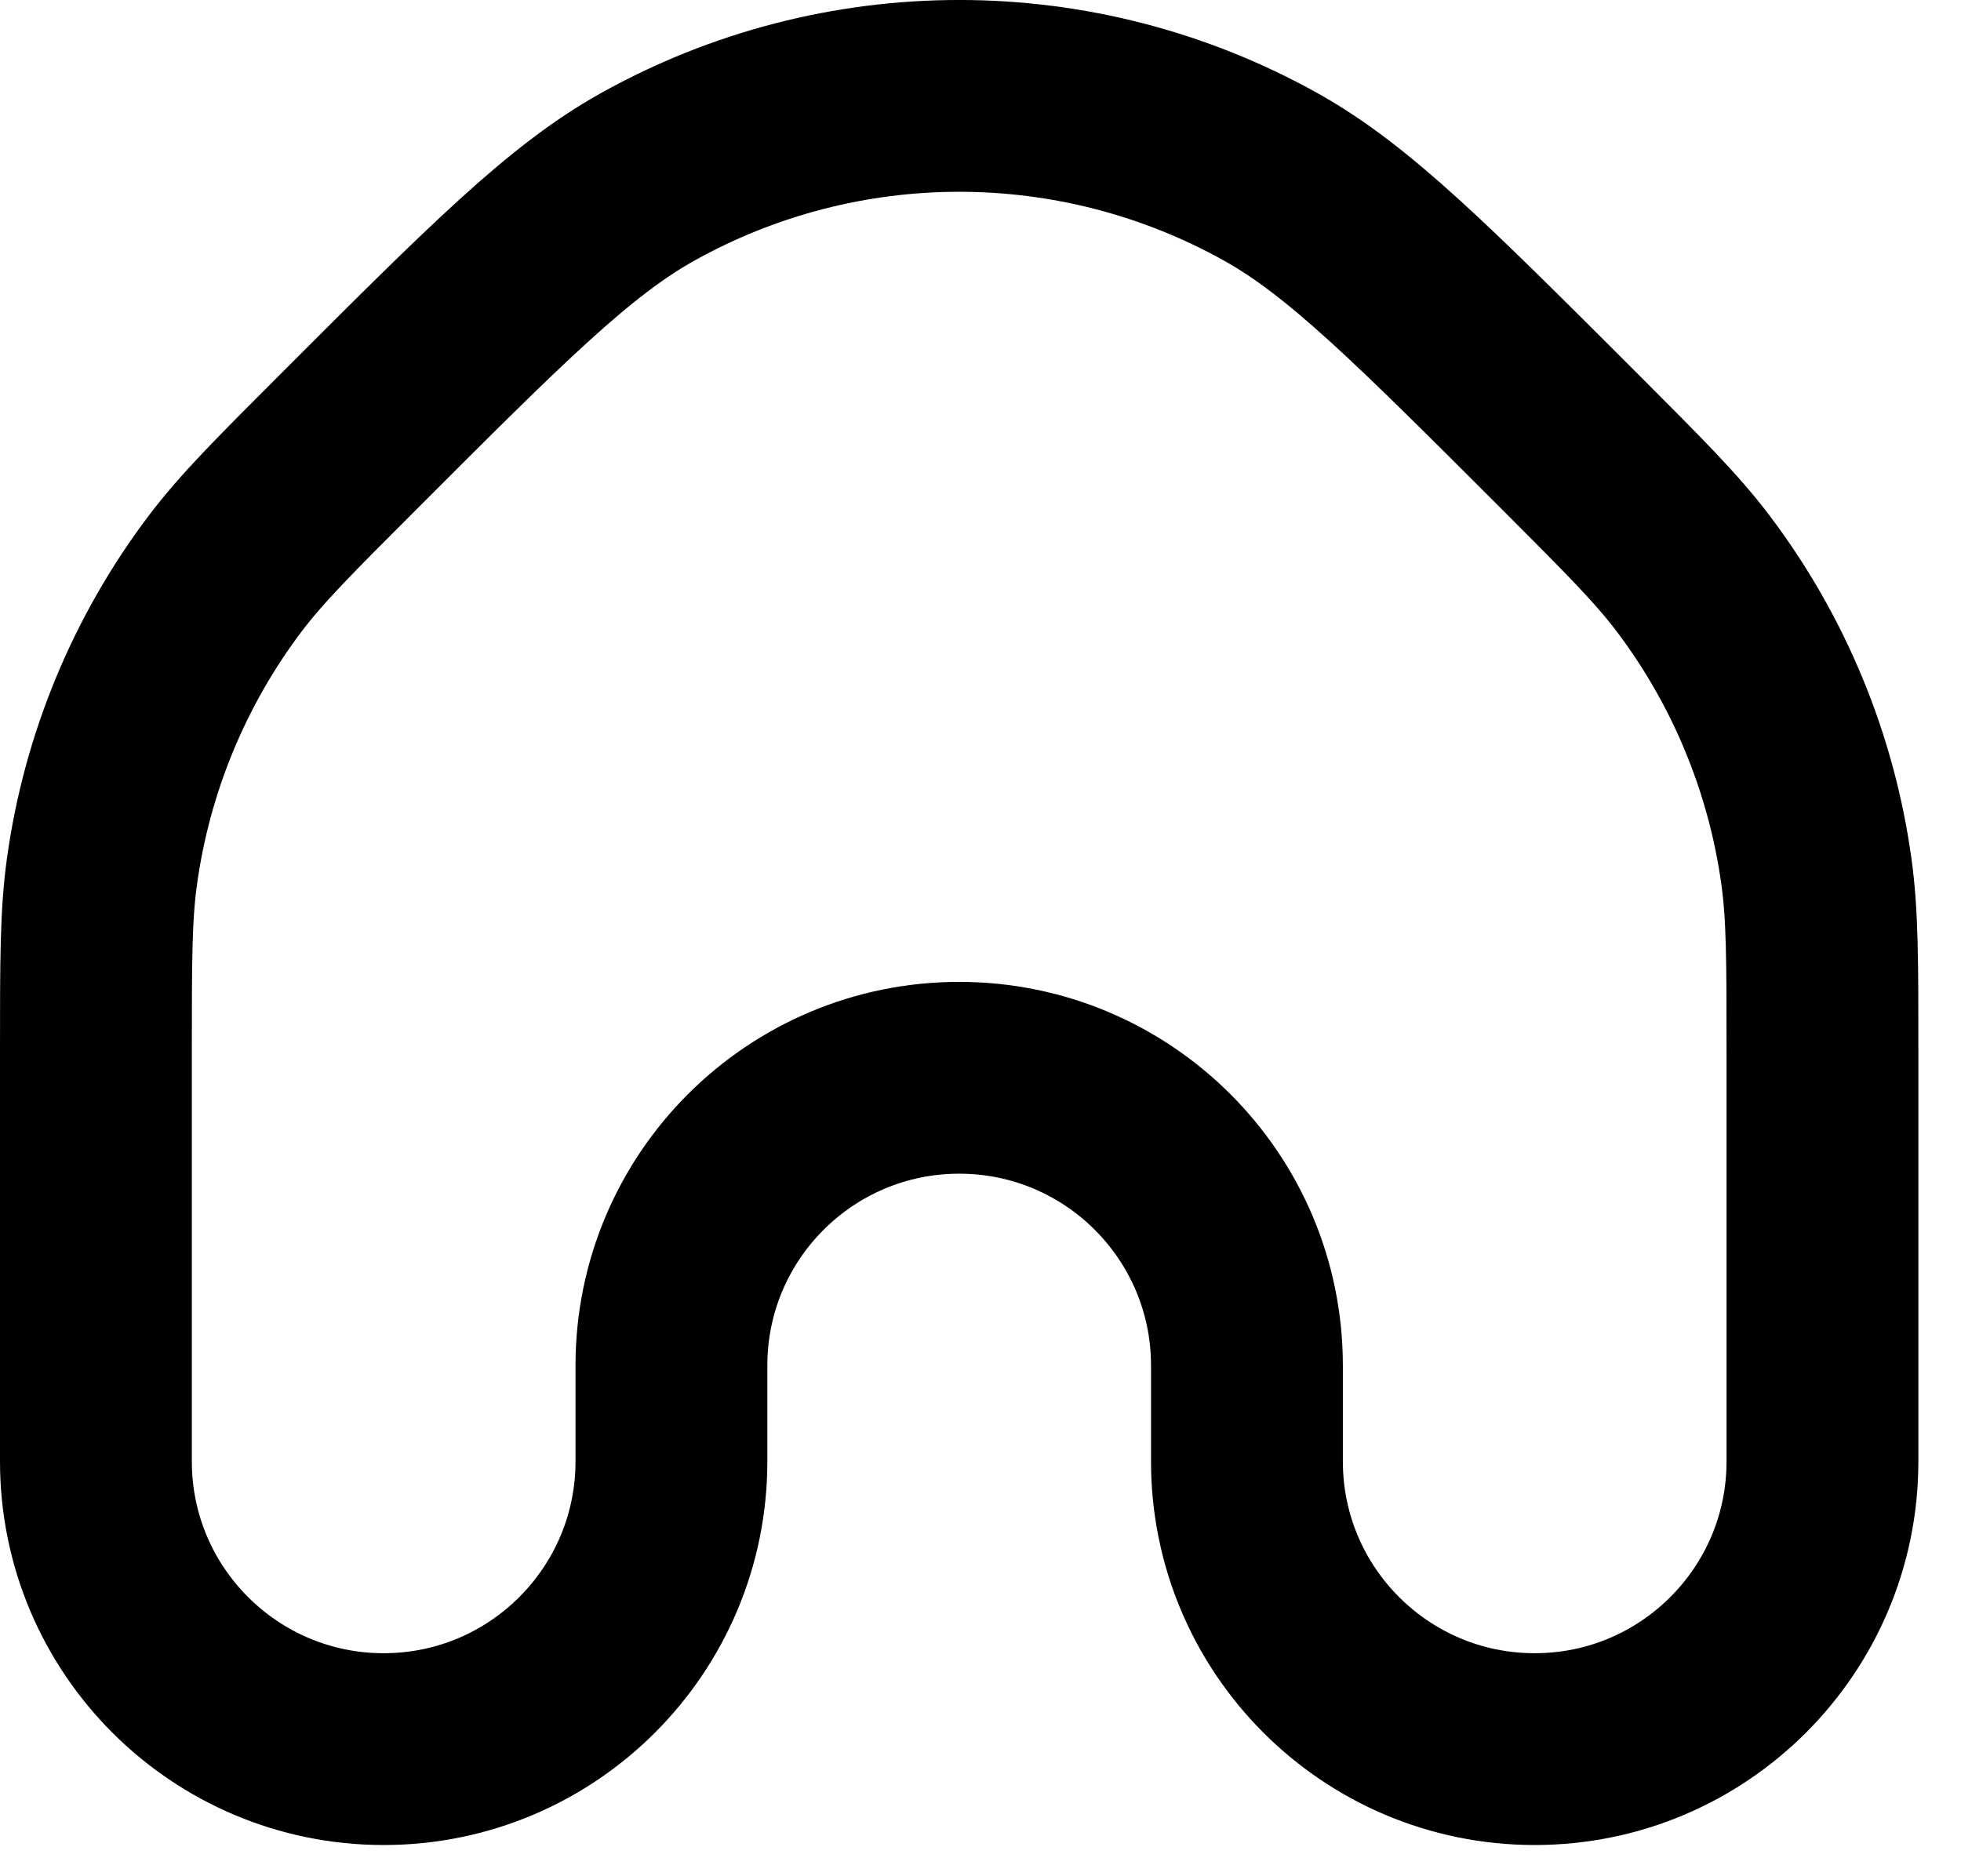
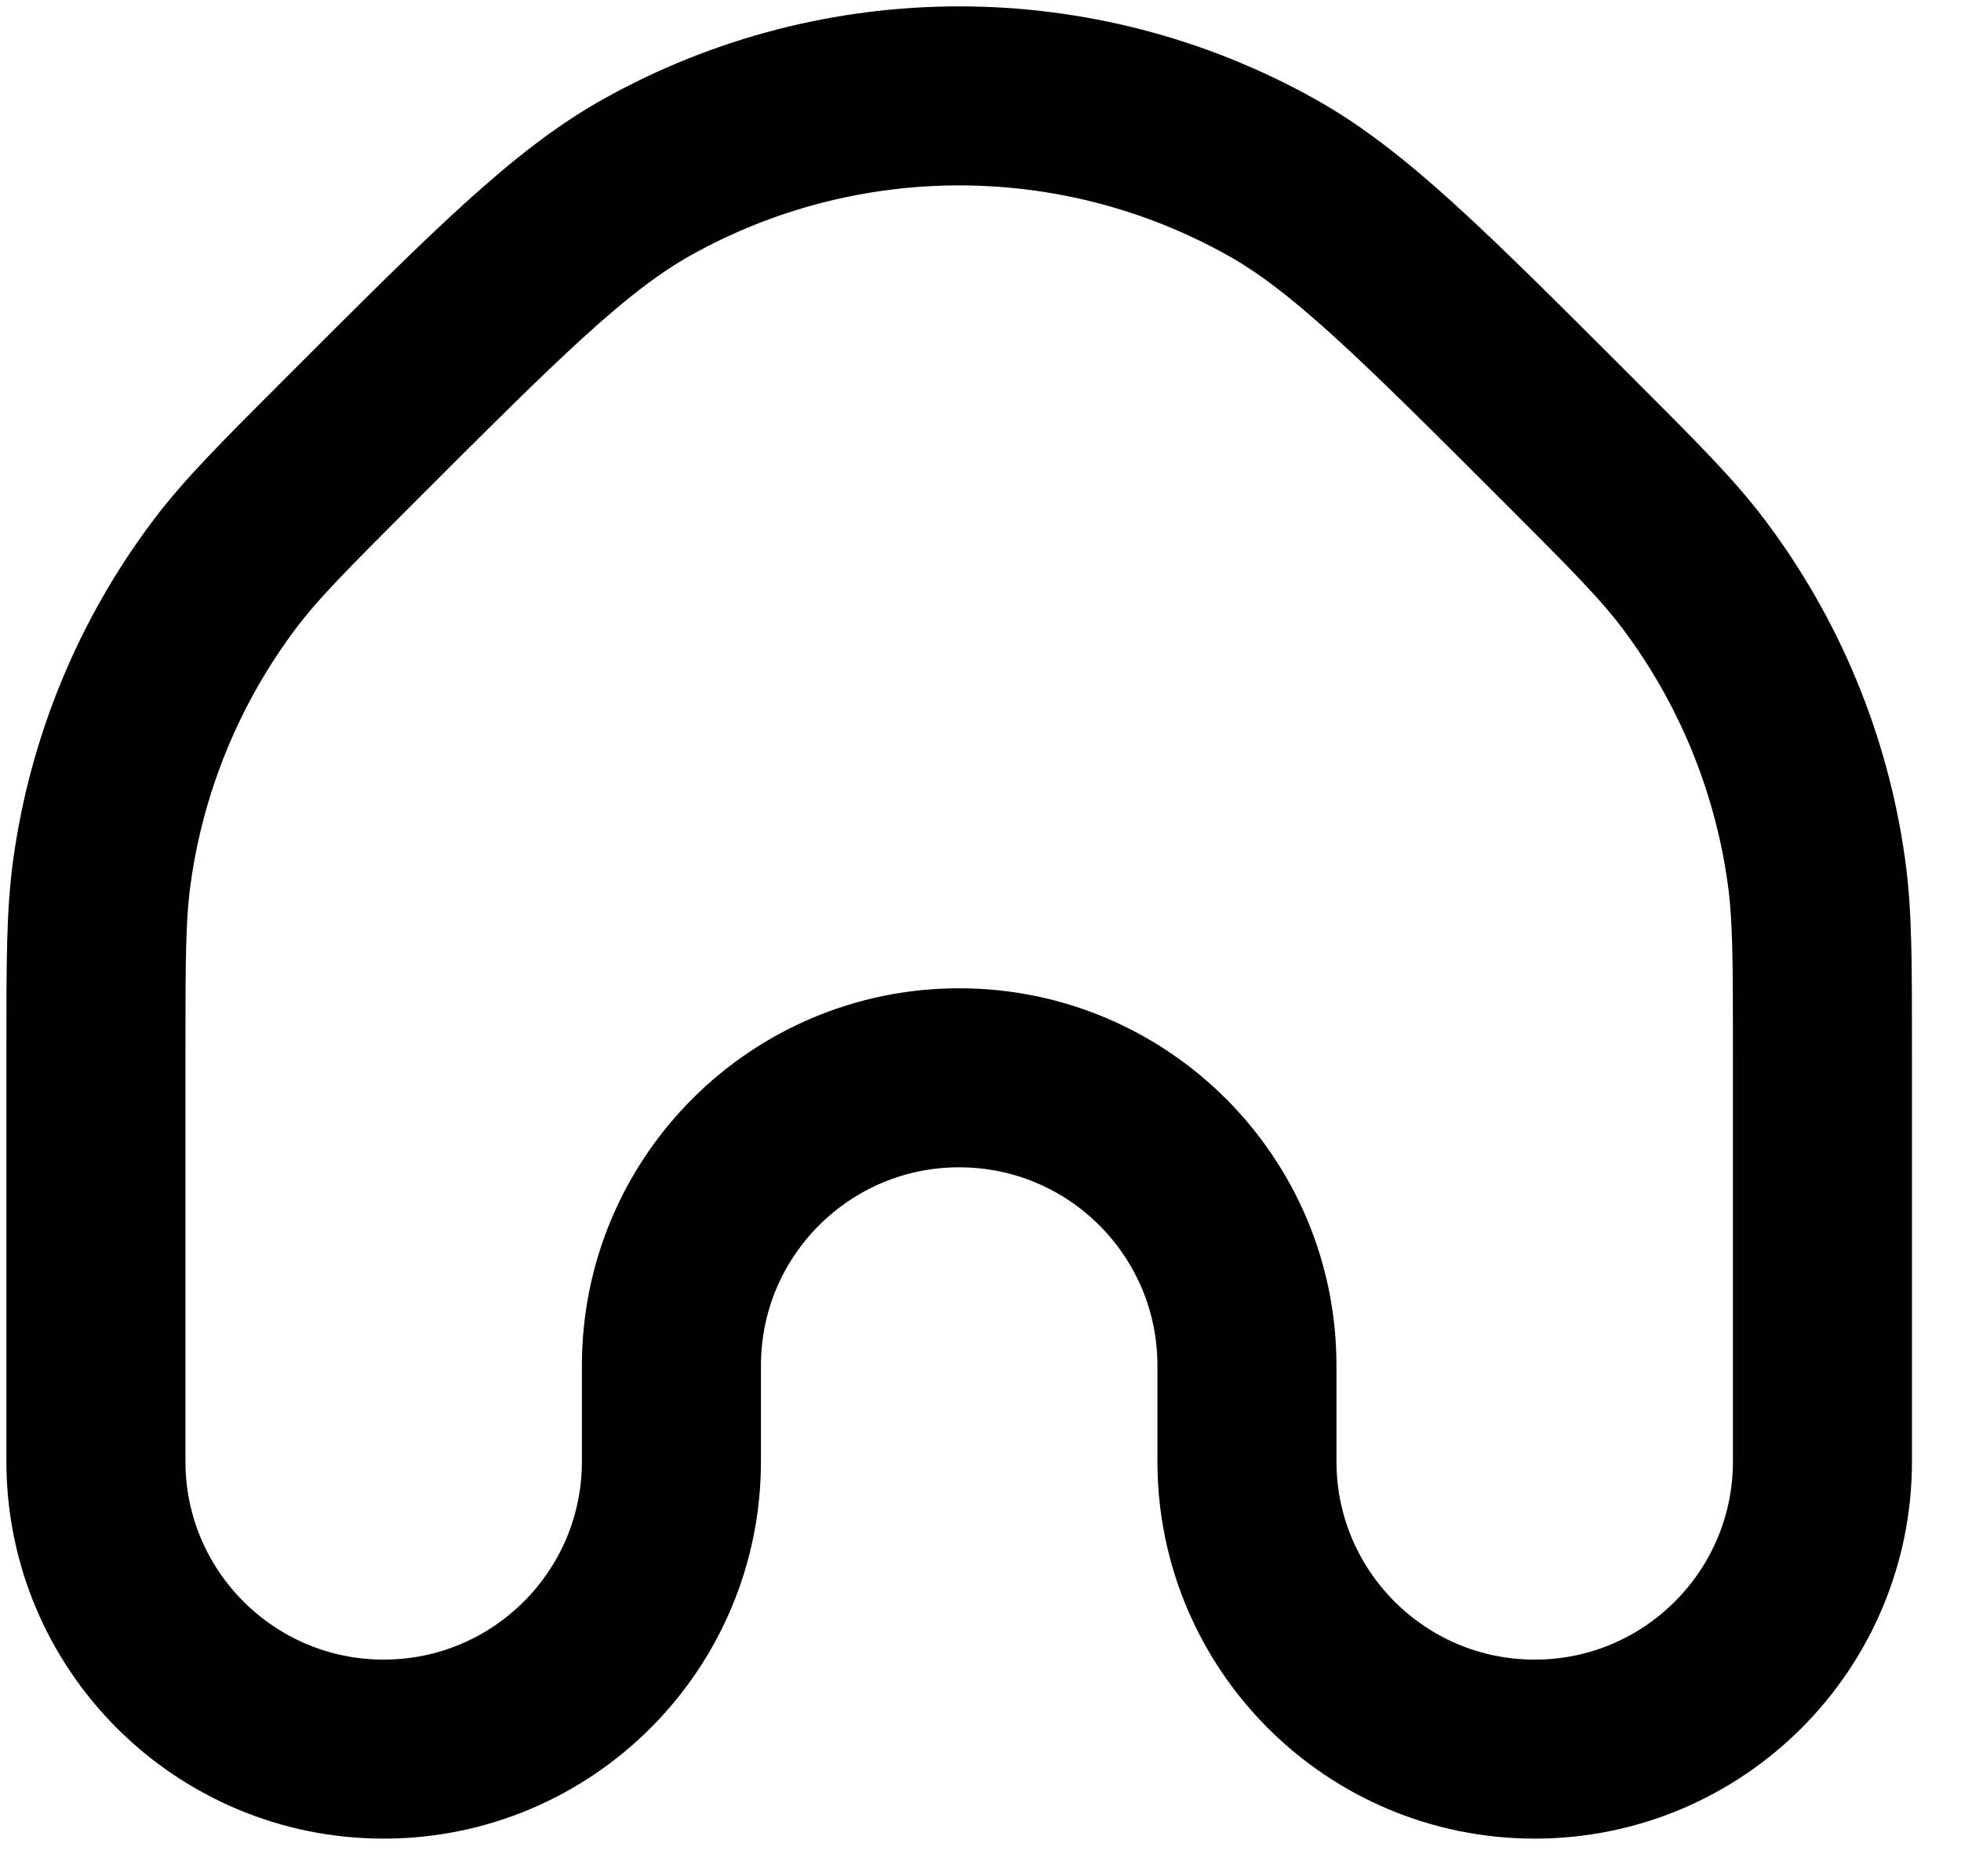
- <svg xmlns="http://www.w3.org/2000/svg" width="23" height="22" viewBox="0 0 23 22" fill="none">
-   <path d="M4.091 5.178C5.817 3.451 6.68 2.588 7.585 2.081C9.862 0.806 12.638 0.806 14.915 2.081C15.82 2.588 16.683 3.451 18.41 5.178C19.165 5.934 19.543 6.312 19.855 6.723C20.629 7.746 21.128 8.951 21.304 10.222C21.375 10.734 21.375 11.268 21.375 12.337V17.143C21.375 19.007 19.864 20.518 18 20.518C16.136 20.518 14.625 19.007 14.625 17.143V16.018C14.625 14.154 13.114 12.643 11.25 12.643C9.386 12.643 7.875 14.154 7.875 16.018V17.143C7.875 19.007 6.364 20.518 4.5 20.518C2.636 20.518 1.125 19.007 1.125 17.143V12.337C1.125 11.268 1.125 10.734 1.196 10.222C1.372 8.951 1.871 7.746 2.645 6.723C2.957 6.312 3.335 5.934 4.091 5.178Z" stroke="currentColor" stroke-width="2.25" stroke-linejoin="round" />
+ <svg xmlns="http://www.w3.org/2000/svg" viewBox="0 0 23 22" fill="none" stroke="currentColor" stroke-width="2.1" stroke-linejoin="round">
+   <path d="M4.091 5.178C5.817 3.451 6.68 2.588 7.585 2.081C9.862 0.806 12.638 0.806 14.915 2.081C15.82 2.588 16.683 3.451 18.41 5.178C19.165 5.934 19.543 6.312 19.855 6.723C20.629 7.746 21.128 8.951 21.304 10.222C21.375 10.734 21.375 11.268 21.375 12.337V17.143C21.375 19.007 19.864 20.518 18 20.518C16.136 20.518 14.625 19.007 14.625 17.143V16.018C14.625 14.154 13.114 12.643 11.25 12.643C9.386 12.643 7.875 14.154 7.875 16.018V17.143C7.875 19.007 6.364 20.518 4.5 20.518C2.636 20.518 1.125 19.007 1.125 17.143V12.337C1.125 11.268 1.125 10.734 1.196 10.222C1.372 8.951 1.871 7.746 2.645 6.723C2.957 6.312 3.335 5.934 4.091 5.178Z" />
</svg>
